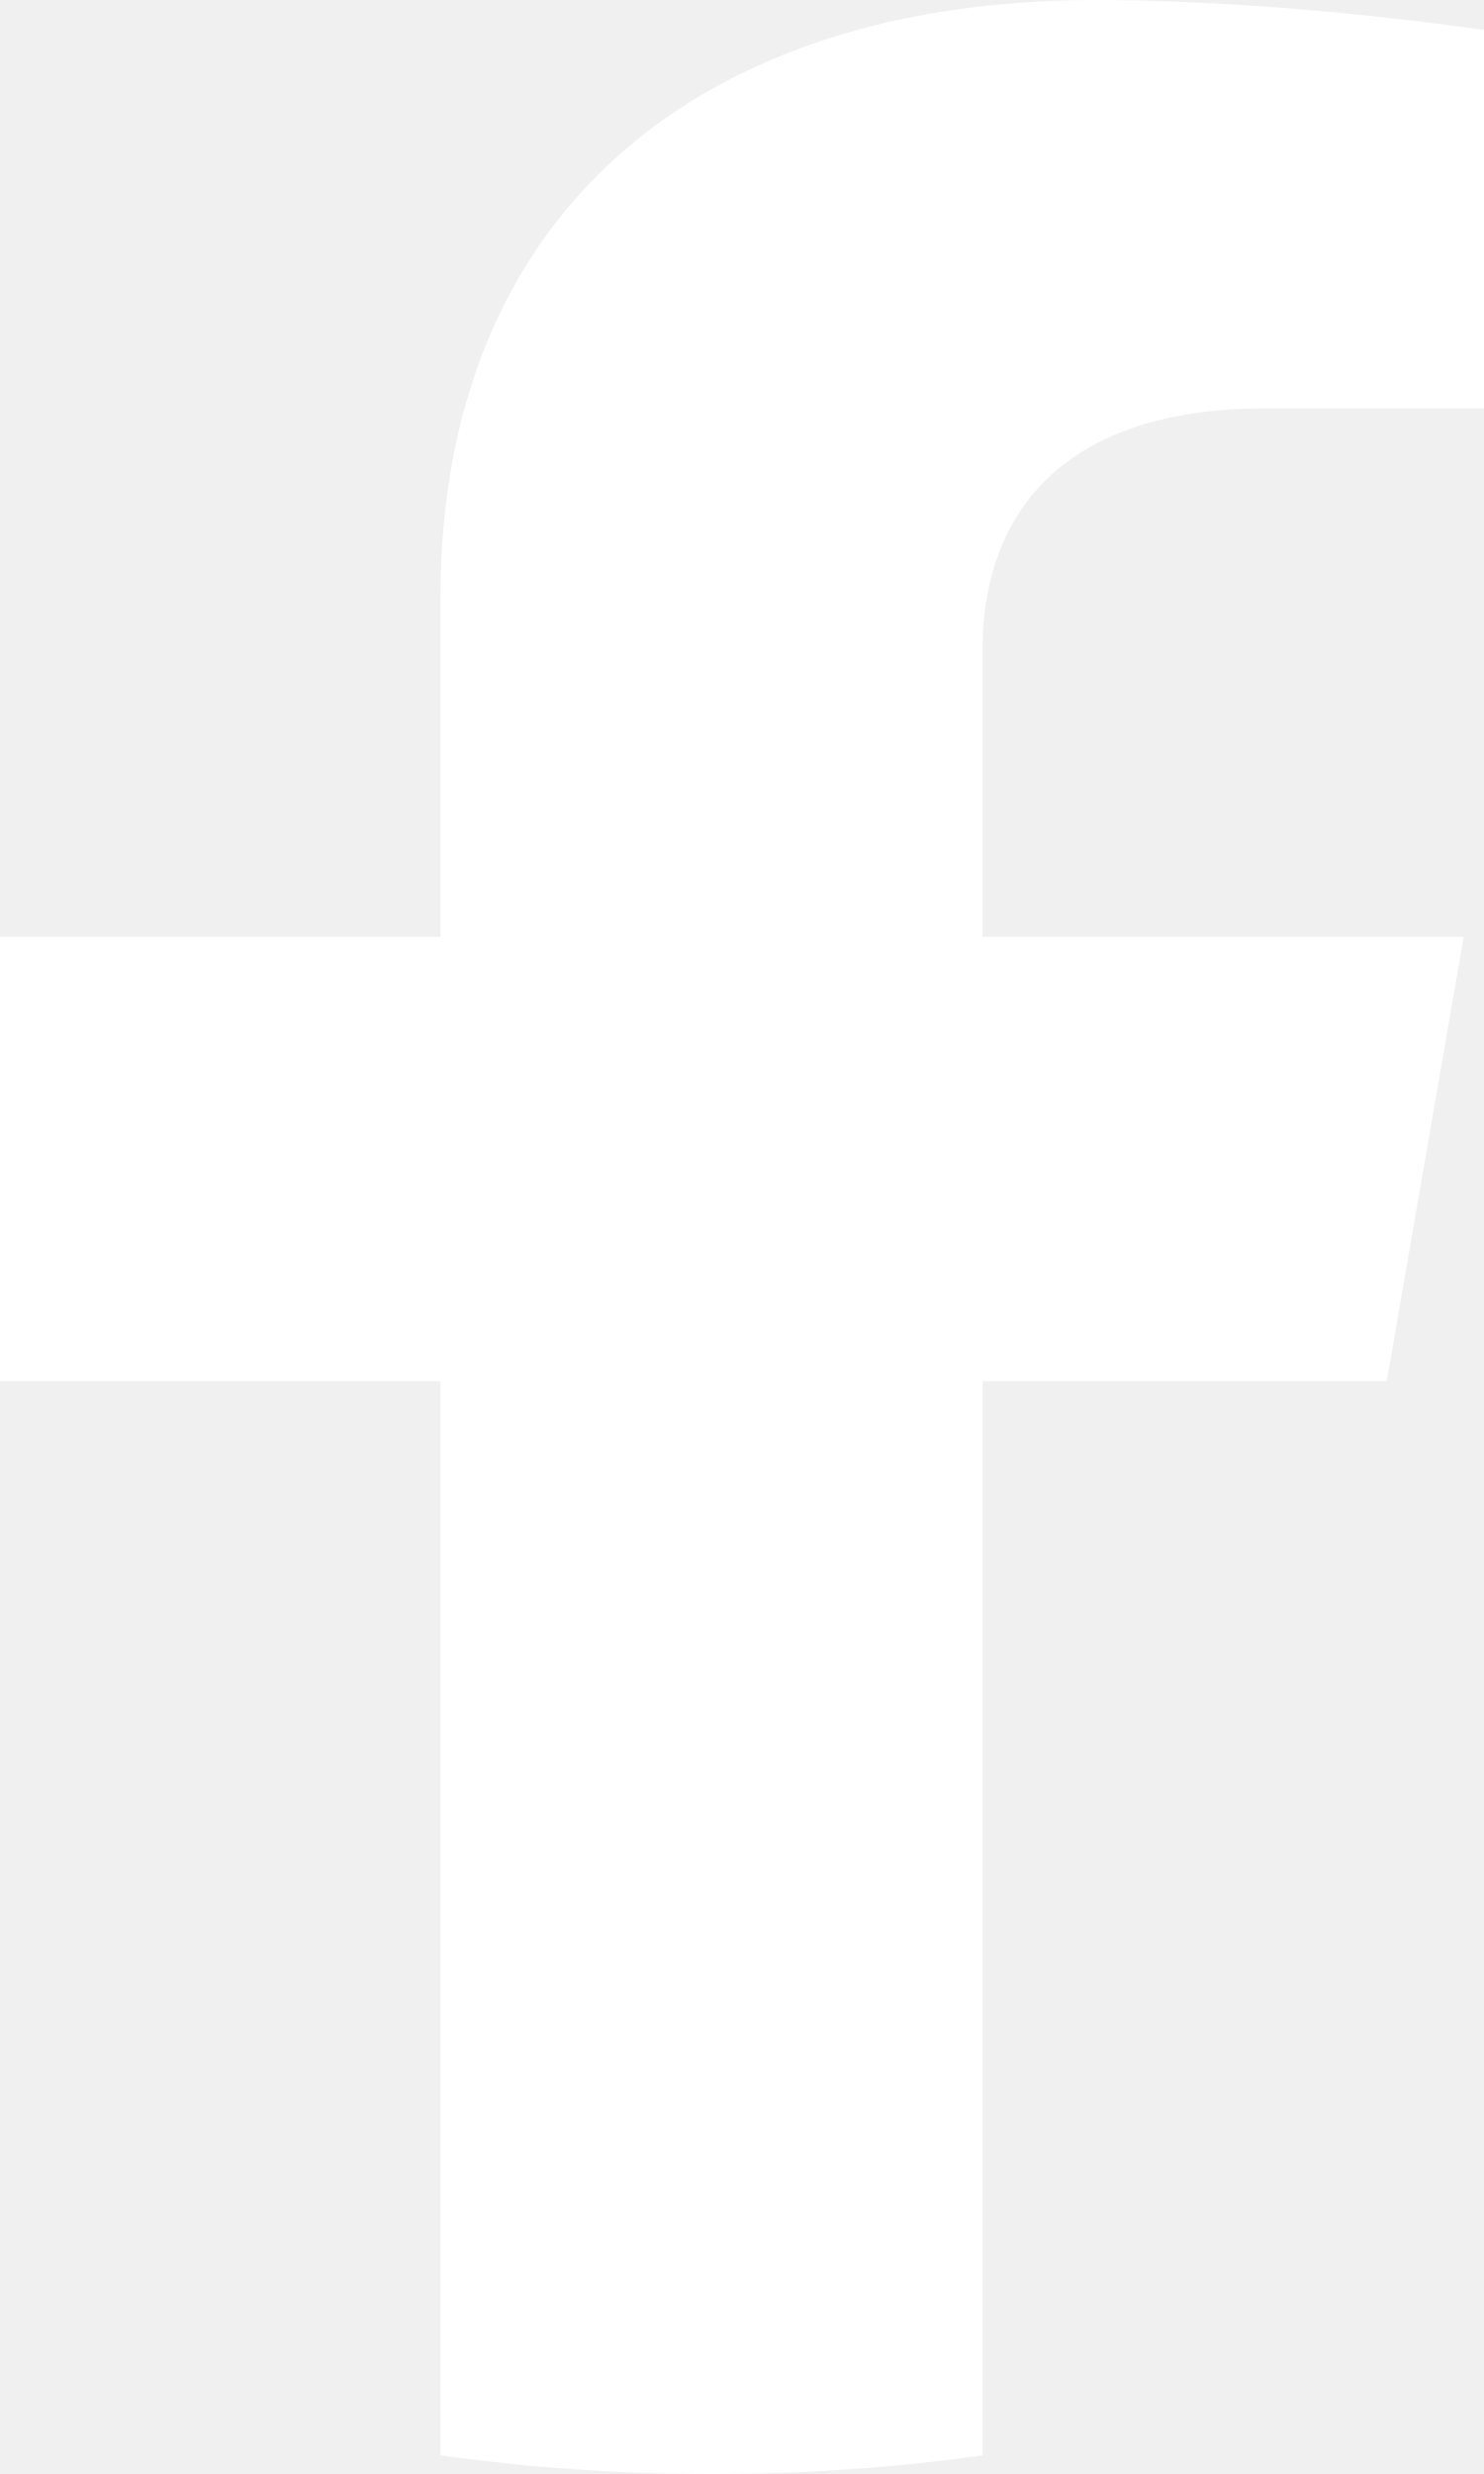
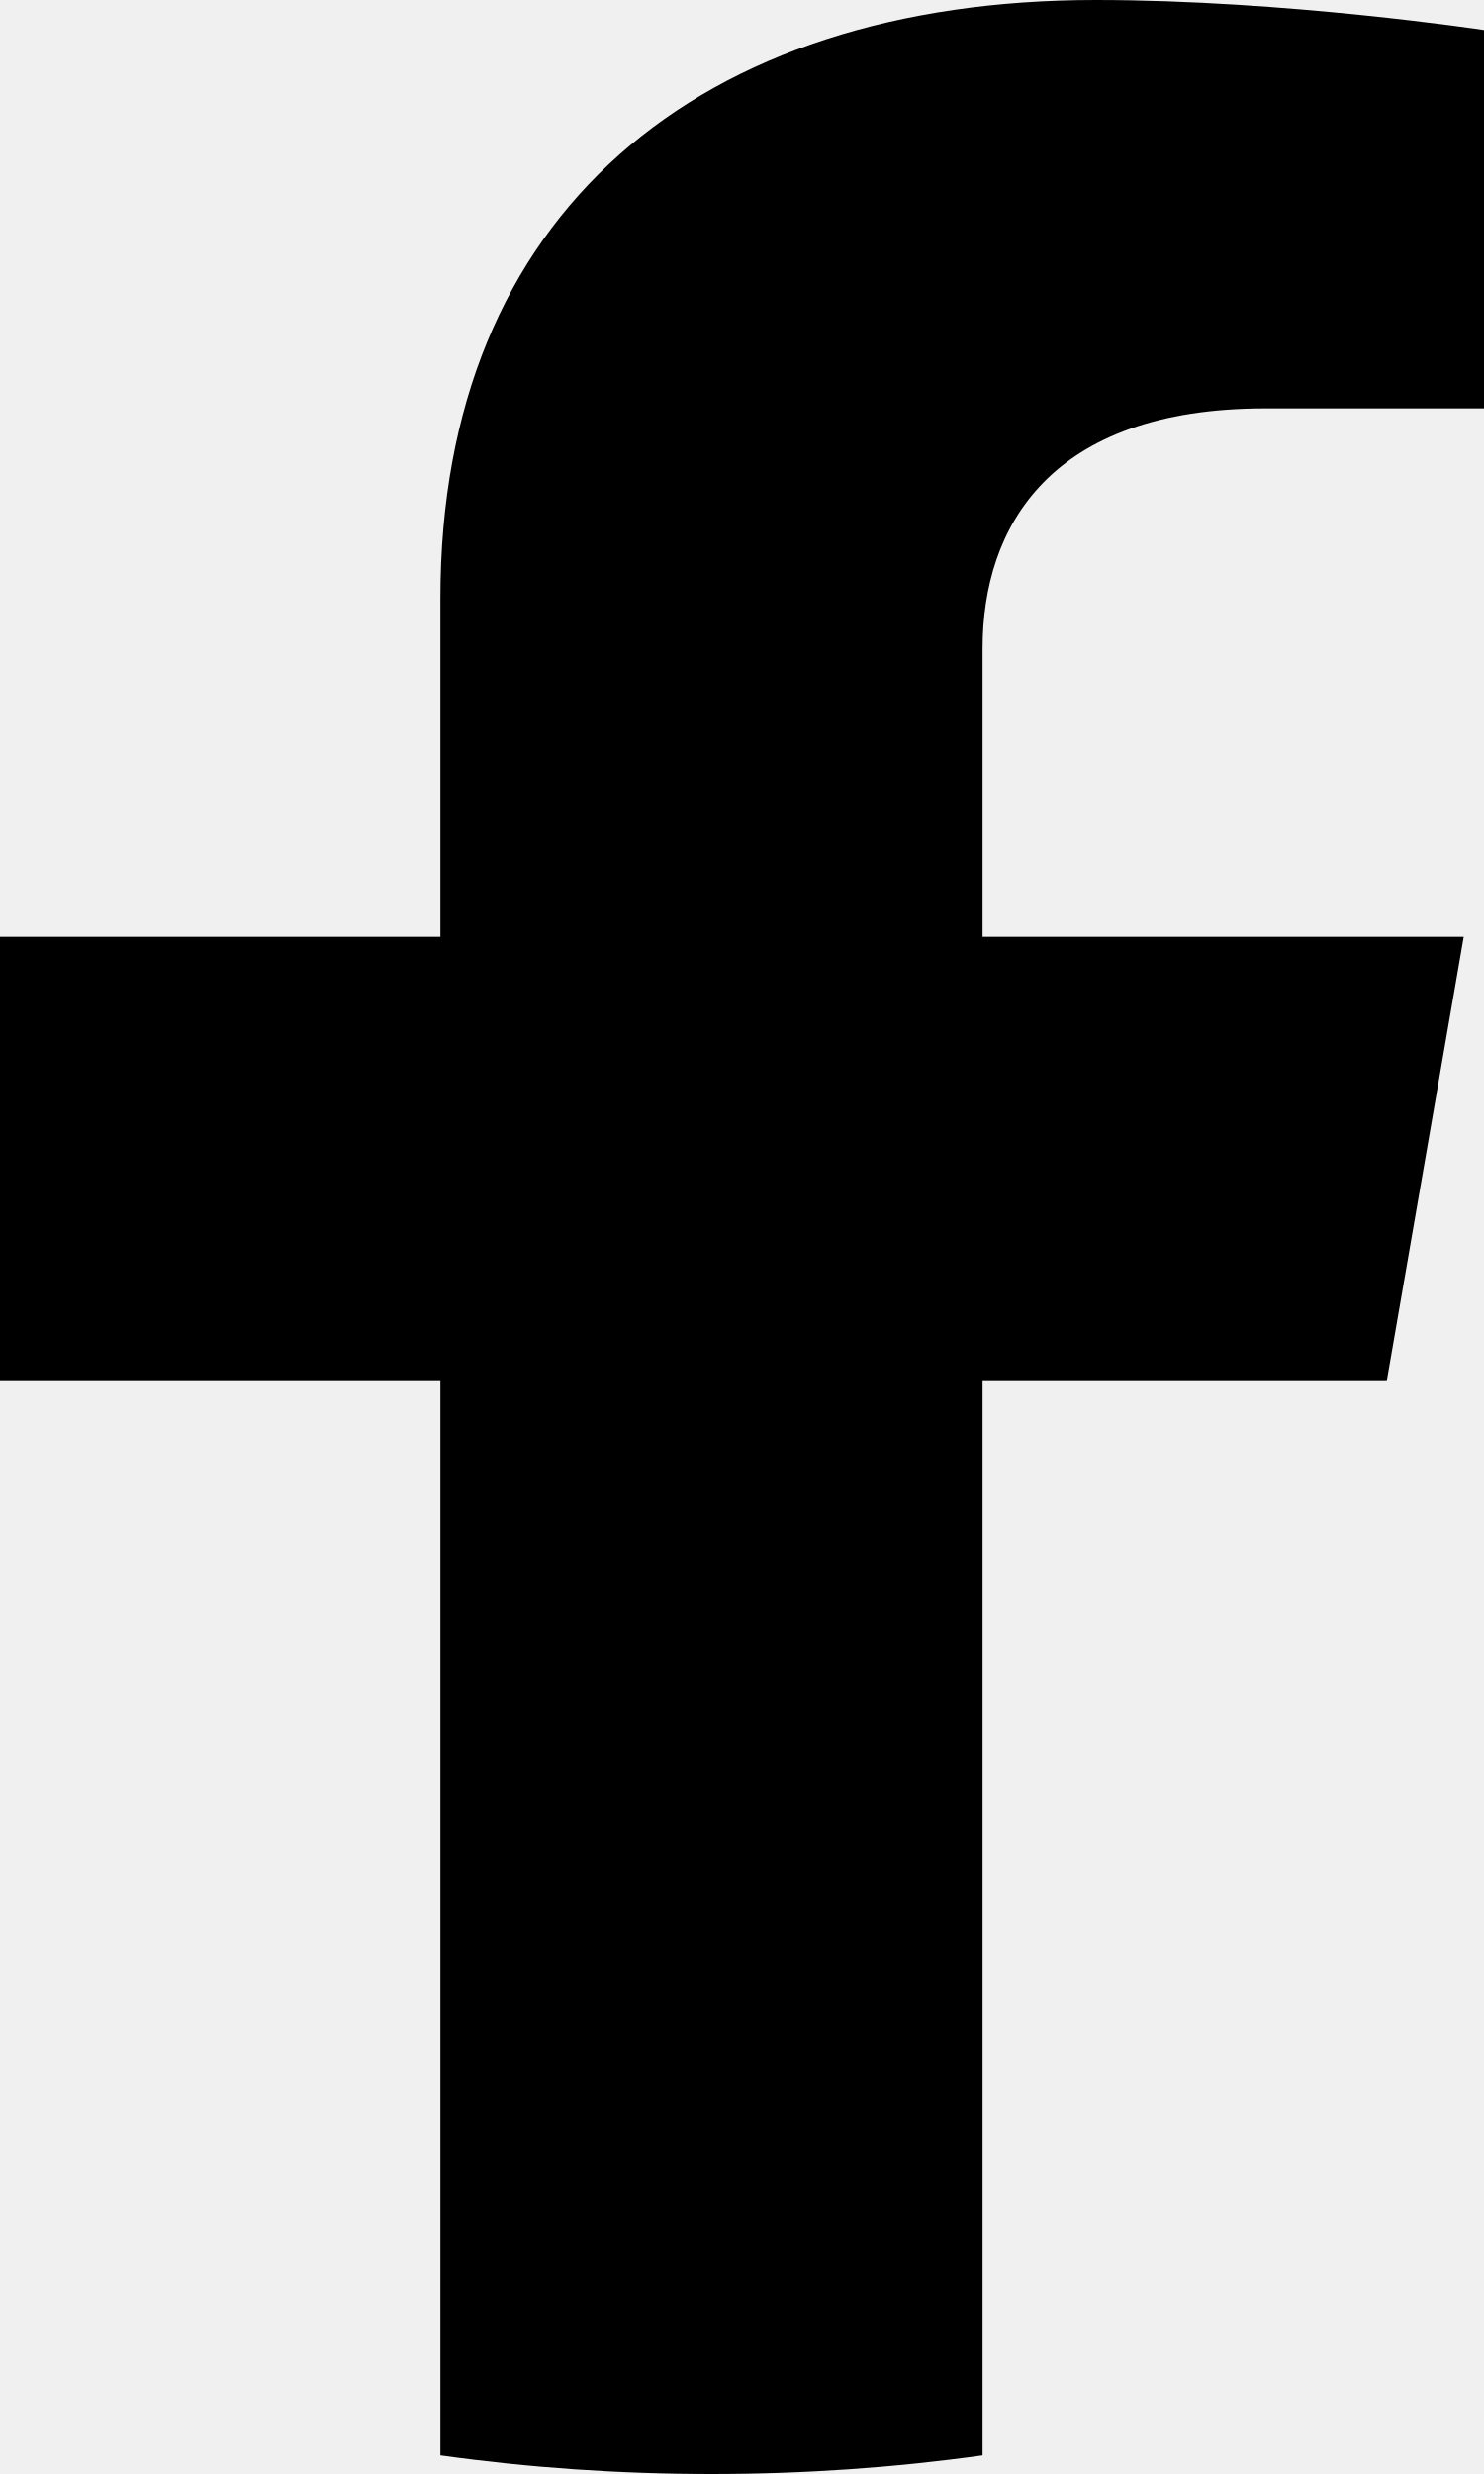
<svg xmlns="http://www.w3.org/2000/svg" width="9" height="15" viewBox="0 0 9 15" fill="none">
-   <path d="M8.41 8.374L8.877 5.68H5.959V3.932C5.959 3.195 6.366 2.476 7.673 2.476H9V0.182C9 0.182 7.796 0 6.645 0C4.241 0 2.671 1.291 2.671 3.626V5.68H0V8.374H2.671V14.887C3.208 14.962 3.756 15 4.315 15C4.874 15 5.423 14.962 5.959 14.887V8.374H8.41Z" fill="white" />
+   <path d="M8.41 8.374L8.877 5.68H5.959V3.932C5.959 3.195 6.366 2.476 7.673 2.476H9V0.182C9 0.182 7.796 0 6.645 0C4.241 0 2.671 1.291 2.671 3.626V5.68H0V8.374H2.671V14.887C3.208 14.962 3.756 15 4.315 15C4.874 15 5.423 14.962 5.959 14.887V8.374H8.41Z" fill="black" />
</svg>
